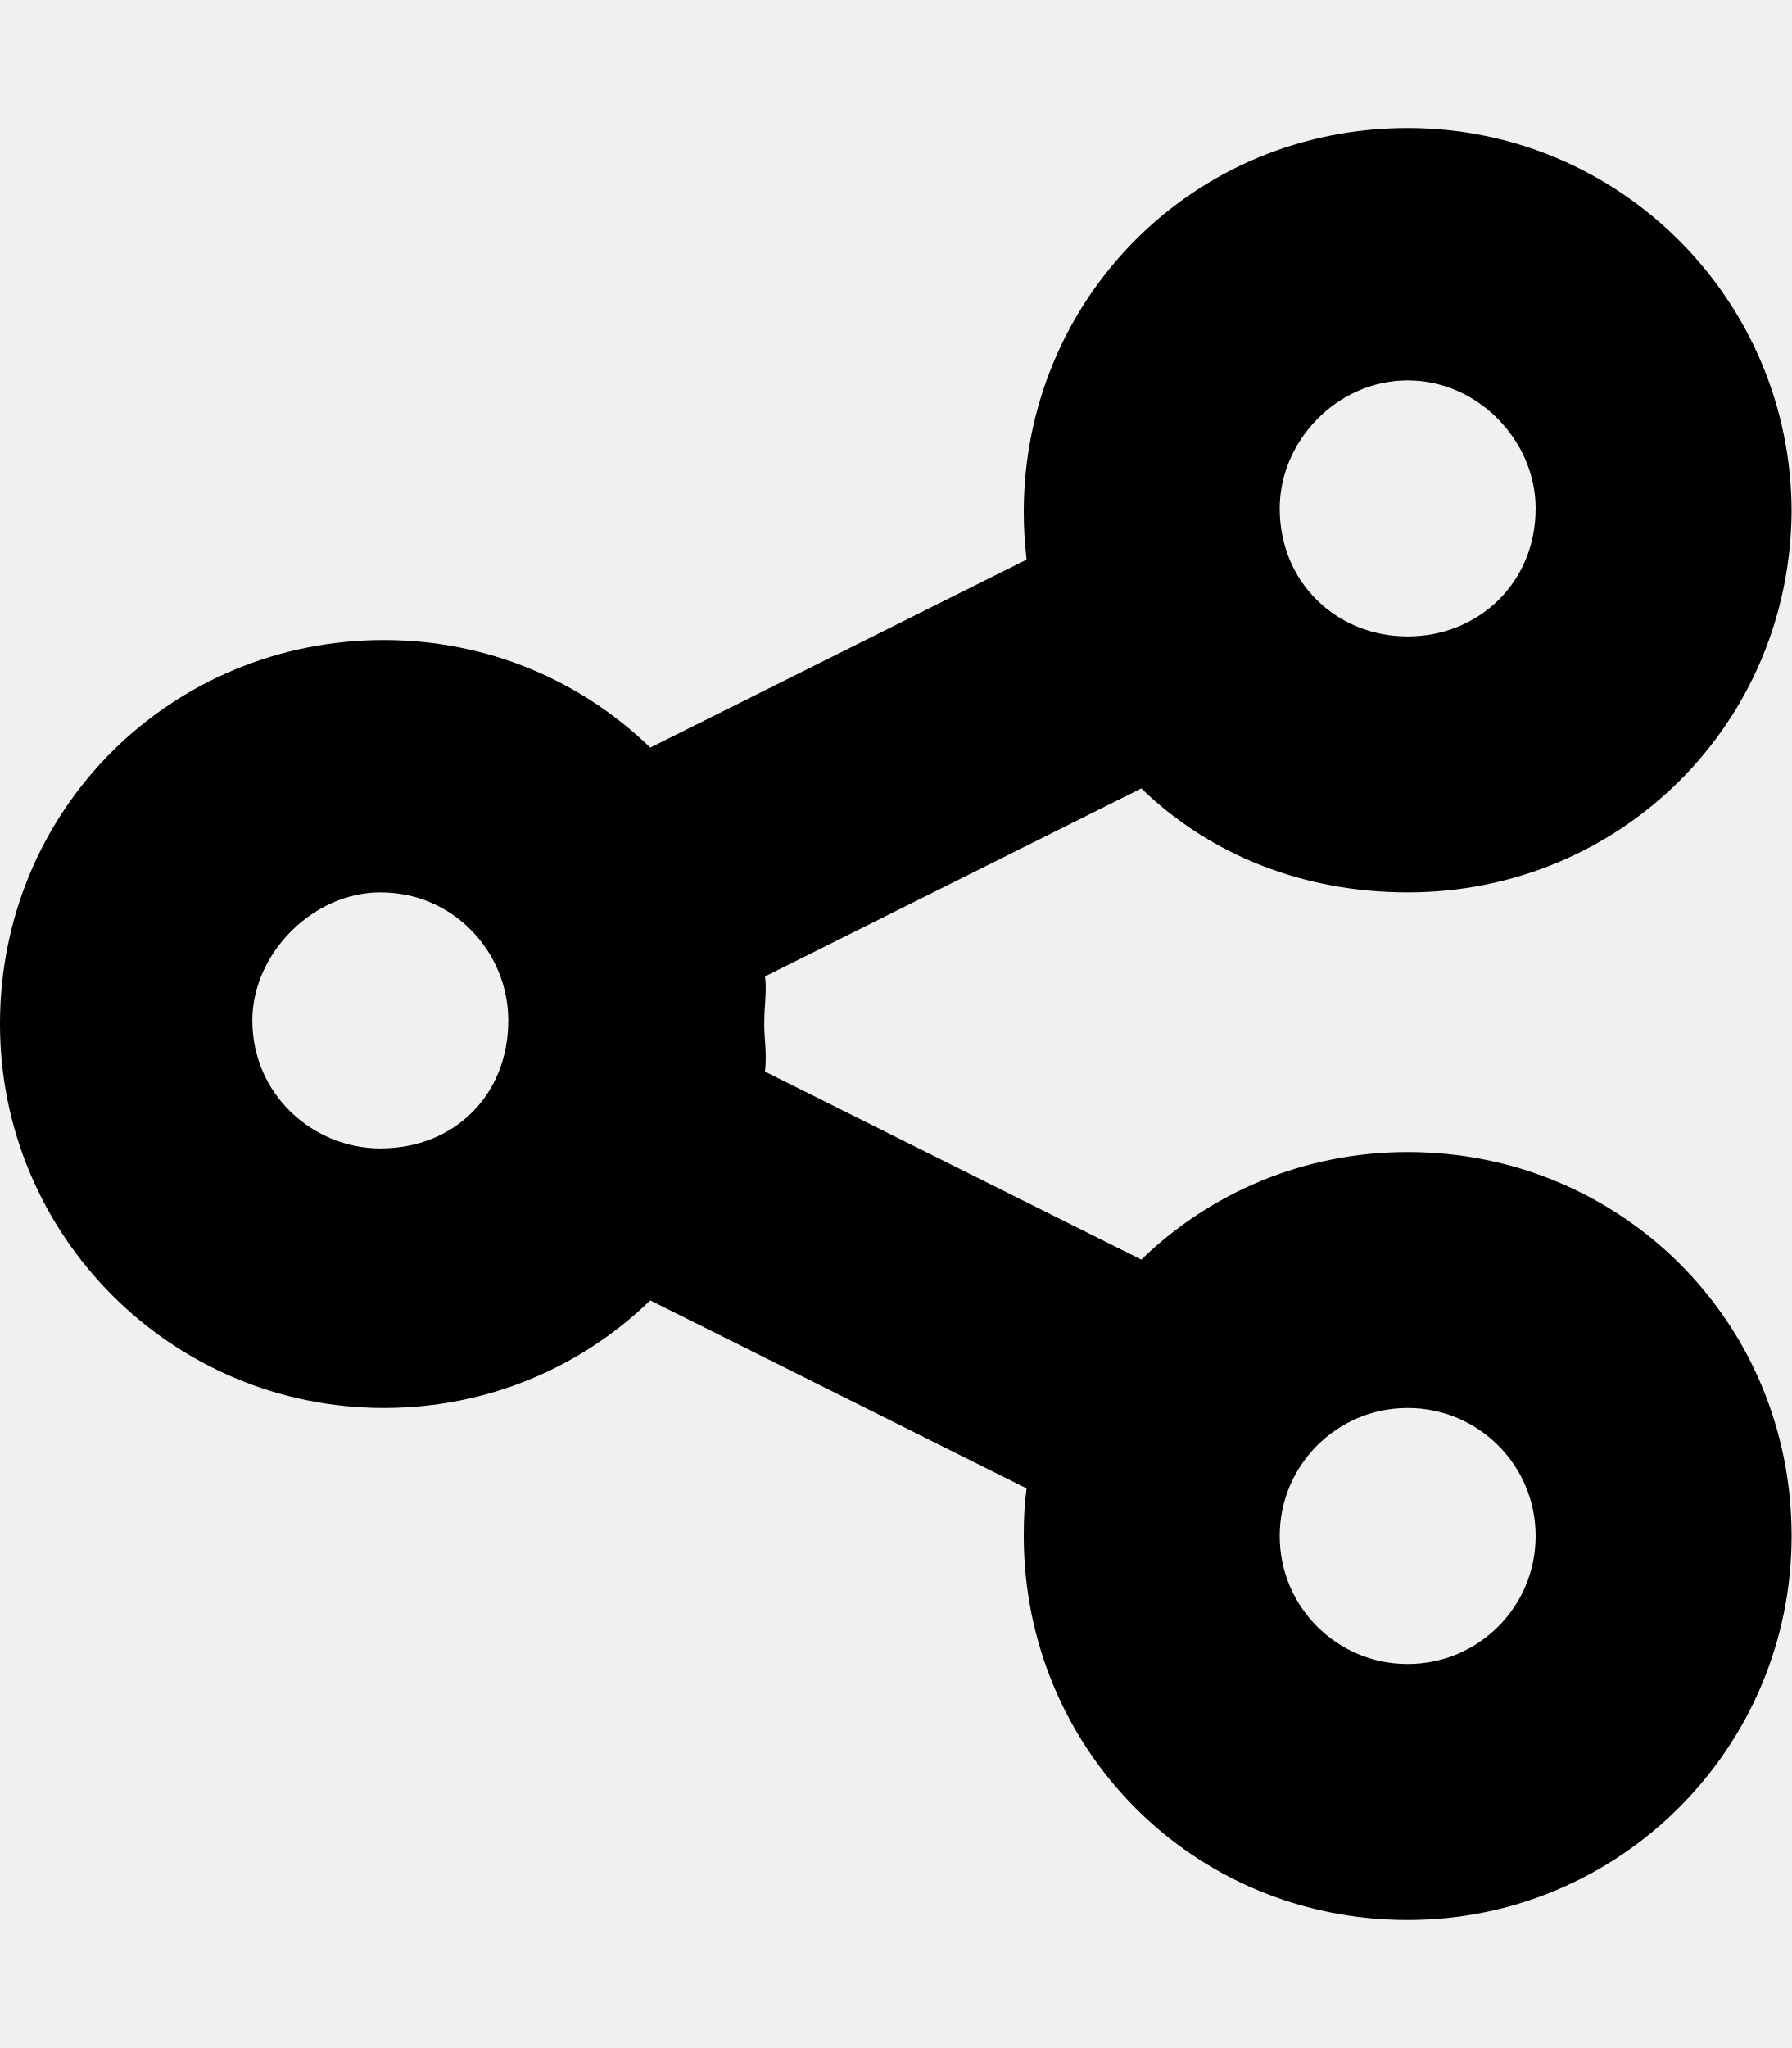
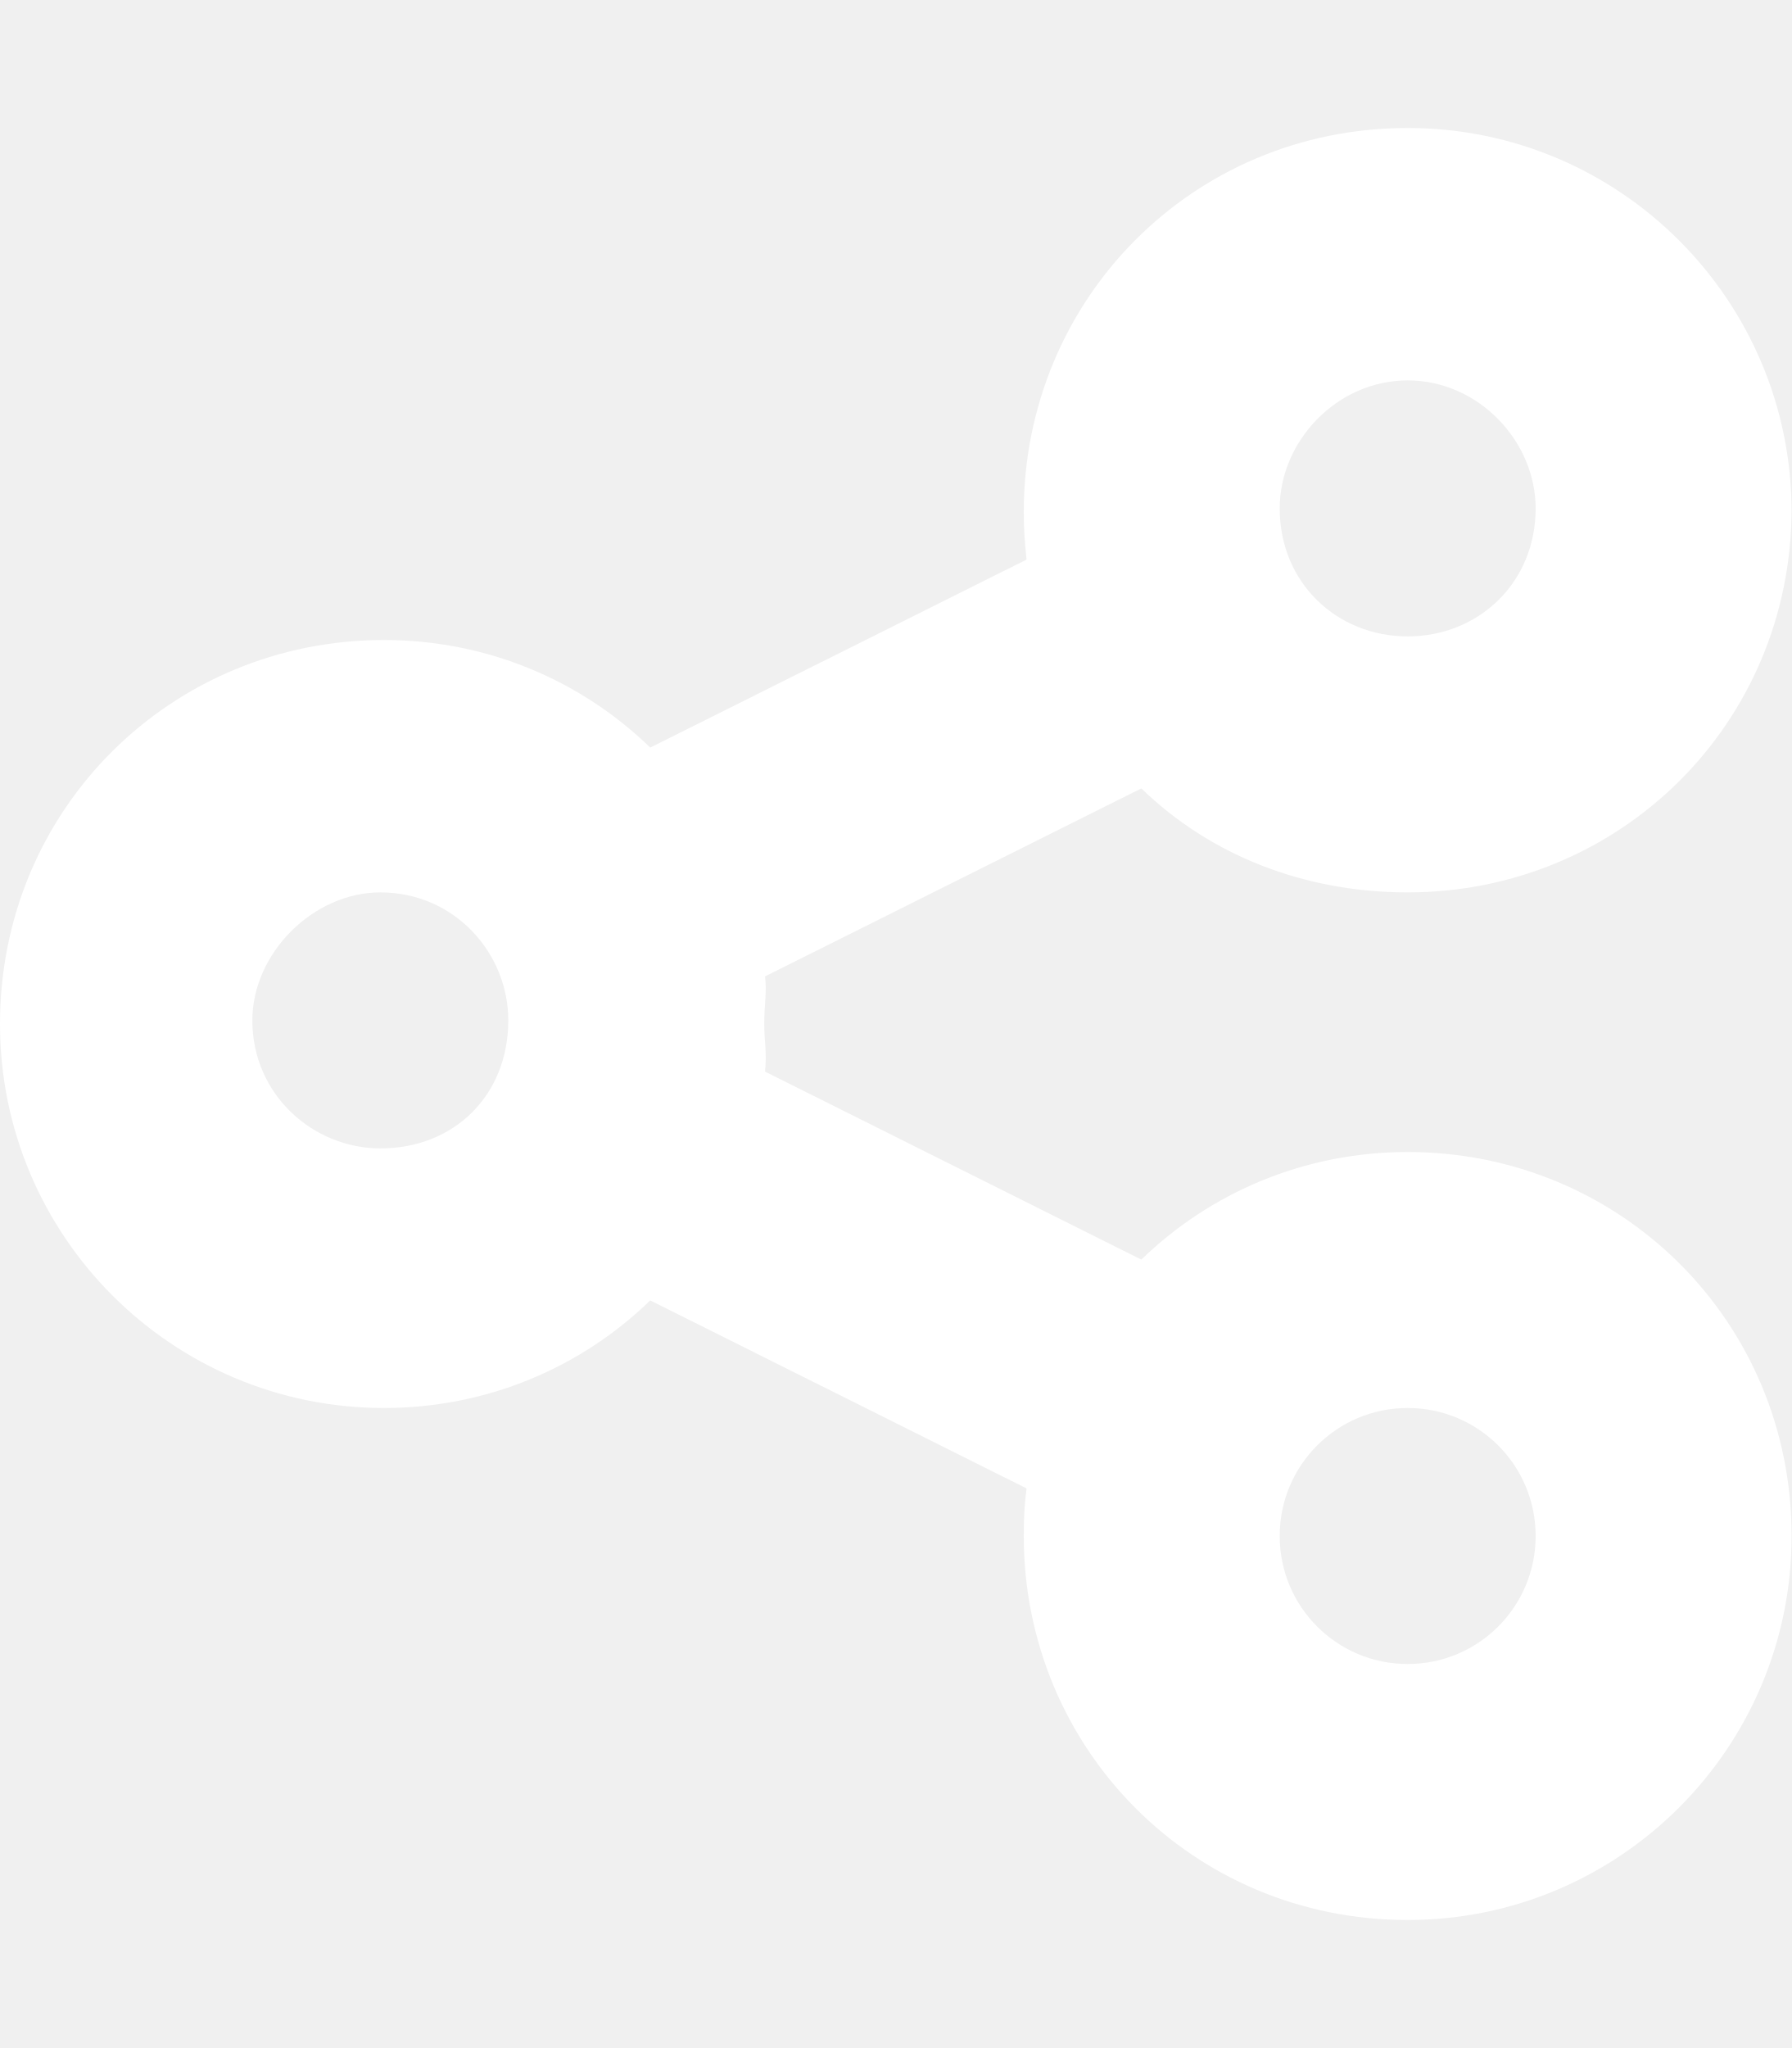
<svg xmlns="http://www.w3.org/2000/svg" viewBox="0 0 448 512">
-   <path d="M448 127.1C448 181 405 223.1 352 223.1C326.1 223.1 302.6 213.8 285.4 197.1L191.3 244.1C191.8 248 191.1 251.1 191.1 256C191.1 260 191.8 263.1 191.3 267.9L285.4 314.9C302.6 298.2 326.1 288 352 288C405 288 448 330.1 448 384C448 437 405 480 352 480C298.1 480 256 437 256 384C256 379.1 256.2 376 256.7 372.1L162.6 325.1C145.4 341.8 121.9 352 96 352C42.98 352 0 309 0 256C0 202.1 42.98 160 96 160C121.9 160 145.4 170.2 162.6 186.9L256.7 139.9C256.2 135.1 256 132 256 128C256 74.98 298.1 32 352 32C405 32 448 74.98 448 128L448 127.1zM95.1 287.1C113.7 287.1 127.1 273.7 127.1 255.1C127.1 238.3 113.7 223.1 95.1 223.1C78.33 223.1 63.1 238.3 63.1 255.1C63.1 273.7 78.33 287.1 95.1 287.1zM352 95.1C334.3 95.1 320 110.3 320 127.1C320 145.7 334.3 159.1 352 159.1C369.7 159.1 384 145.7 384 127.1C384 110.3 369.7 95.1 352 95.1zM352 416C369.7 416 384 401.7 384 384C384 366.3 369.7 352 352 352C334.3 352 320 366.3 320 384C320 401.7 334.3 416 352 416z" />
+   <path fill="white" d="M448 127.1C448 181 405 223.1 352 223.1C326.1 223.1 302.6 213.8 285.4 197.1L191.3 244.1C191.8 248 191.1 251.1 191.1 256C191.1 260 191.8 263.1 191.3 267.9L285.4 314.9C302.6 298.2 326.1 288 352 288C405 288 448 330.1 448 384C448 437 405 480 352 480C298.1 480 256 437 256 384C256 379.1 256.2 376 256.7 372.1L162.6 325.1C145.4 341.8 121.9 352 96 352C42.98 352 0 309 0 256C0 202.1 42.98 160 96 160C121.9 160 145.4 170.2 162.6 186.9L256.7 139.9C256.2 135.1 256 132 256 128C256 74.98 298.1 32 352 32C405 32 448 74.98 448 128L448 127.1zM95.1 287.1C113.7 287.1 127.1 273.7 127.1 255.1C127.1 238.3 113.7 223.1 95.1 223.1C78.33 223.1 63.1 238.3 63.1 255.1C63.1 273.7 78.33 287.1 95.1 287.1zM352 95.1C334.3 95.1 320 110.3 320 127.1C320 145.7 334.3 159.1 352 159.1C369.7 159.1 384 145.7 384 127.1C384 110.3 369.7 95.1 352 95.1zM352 416C369.7 416 384 401.7 384 384C384 366.3 369.7 352 352 352C334.3 352 320 366.3 320 384C320 401.7 334.3 416 352 416z" />
</svg>
